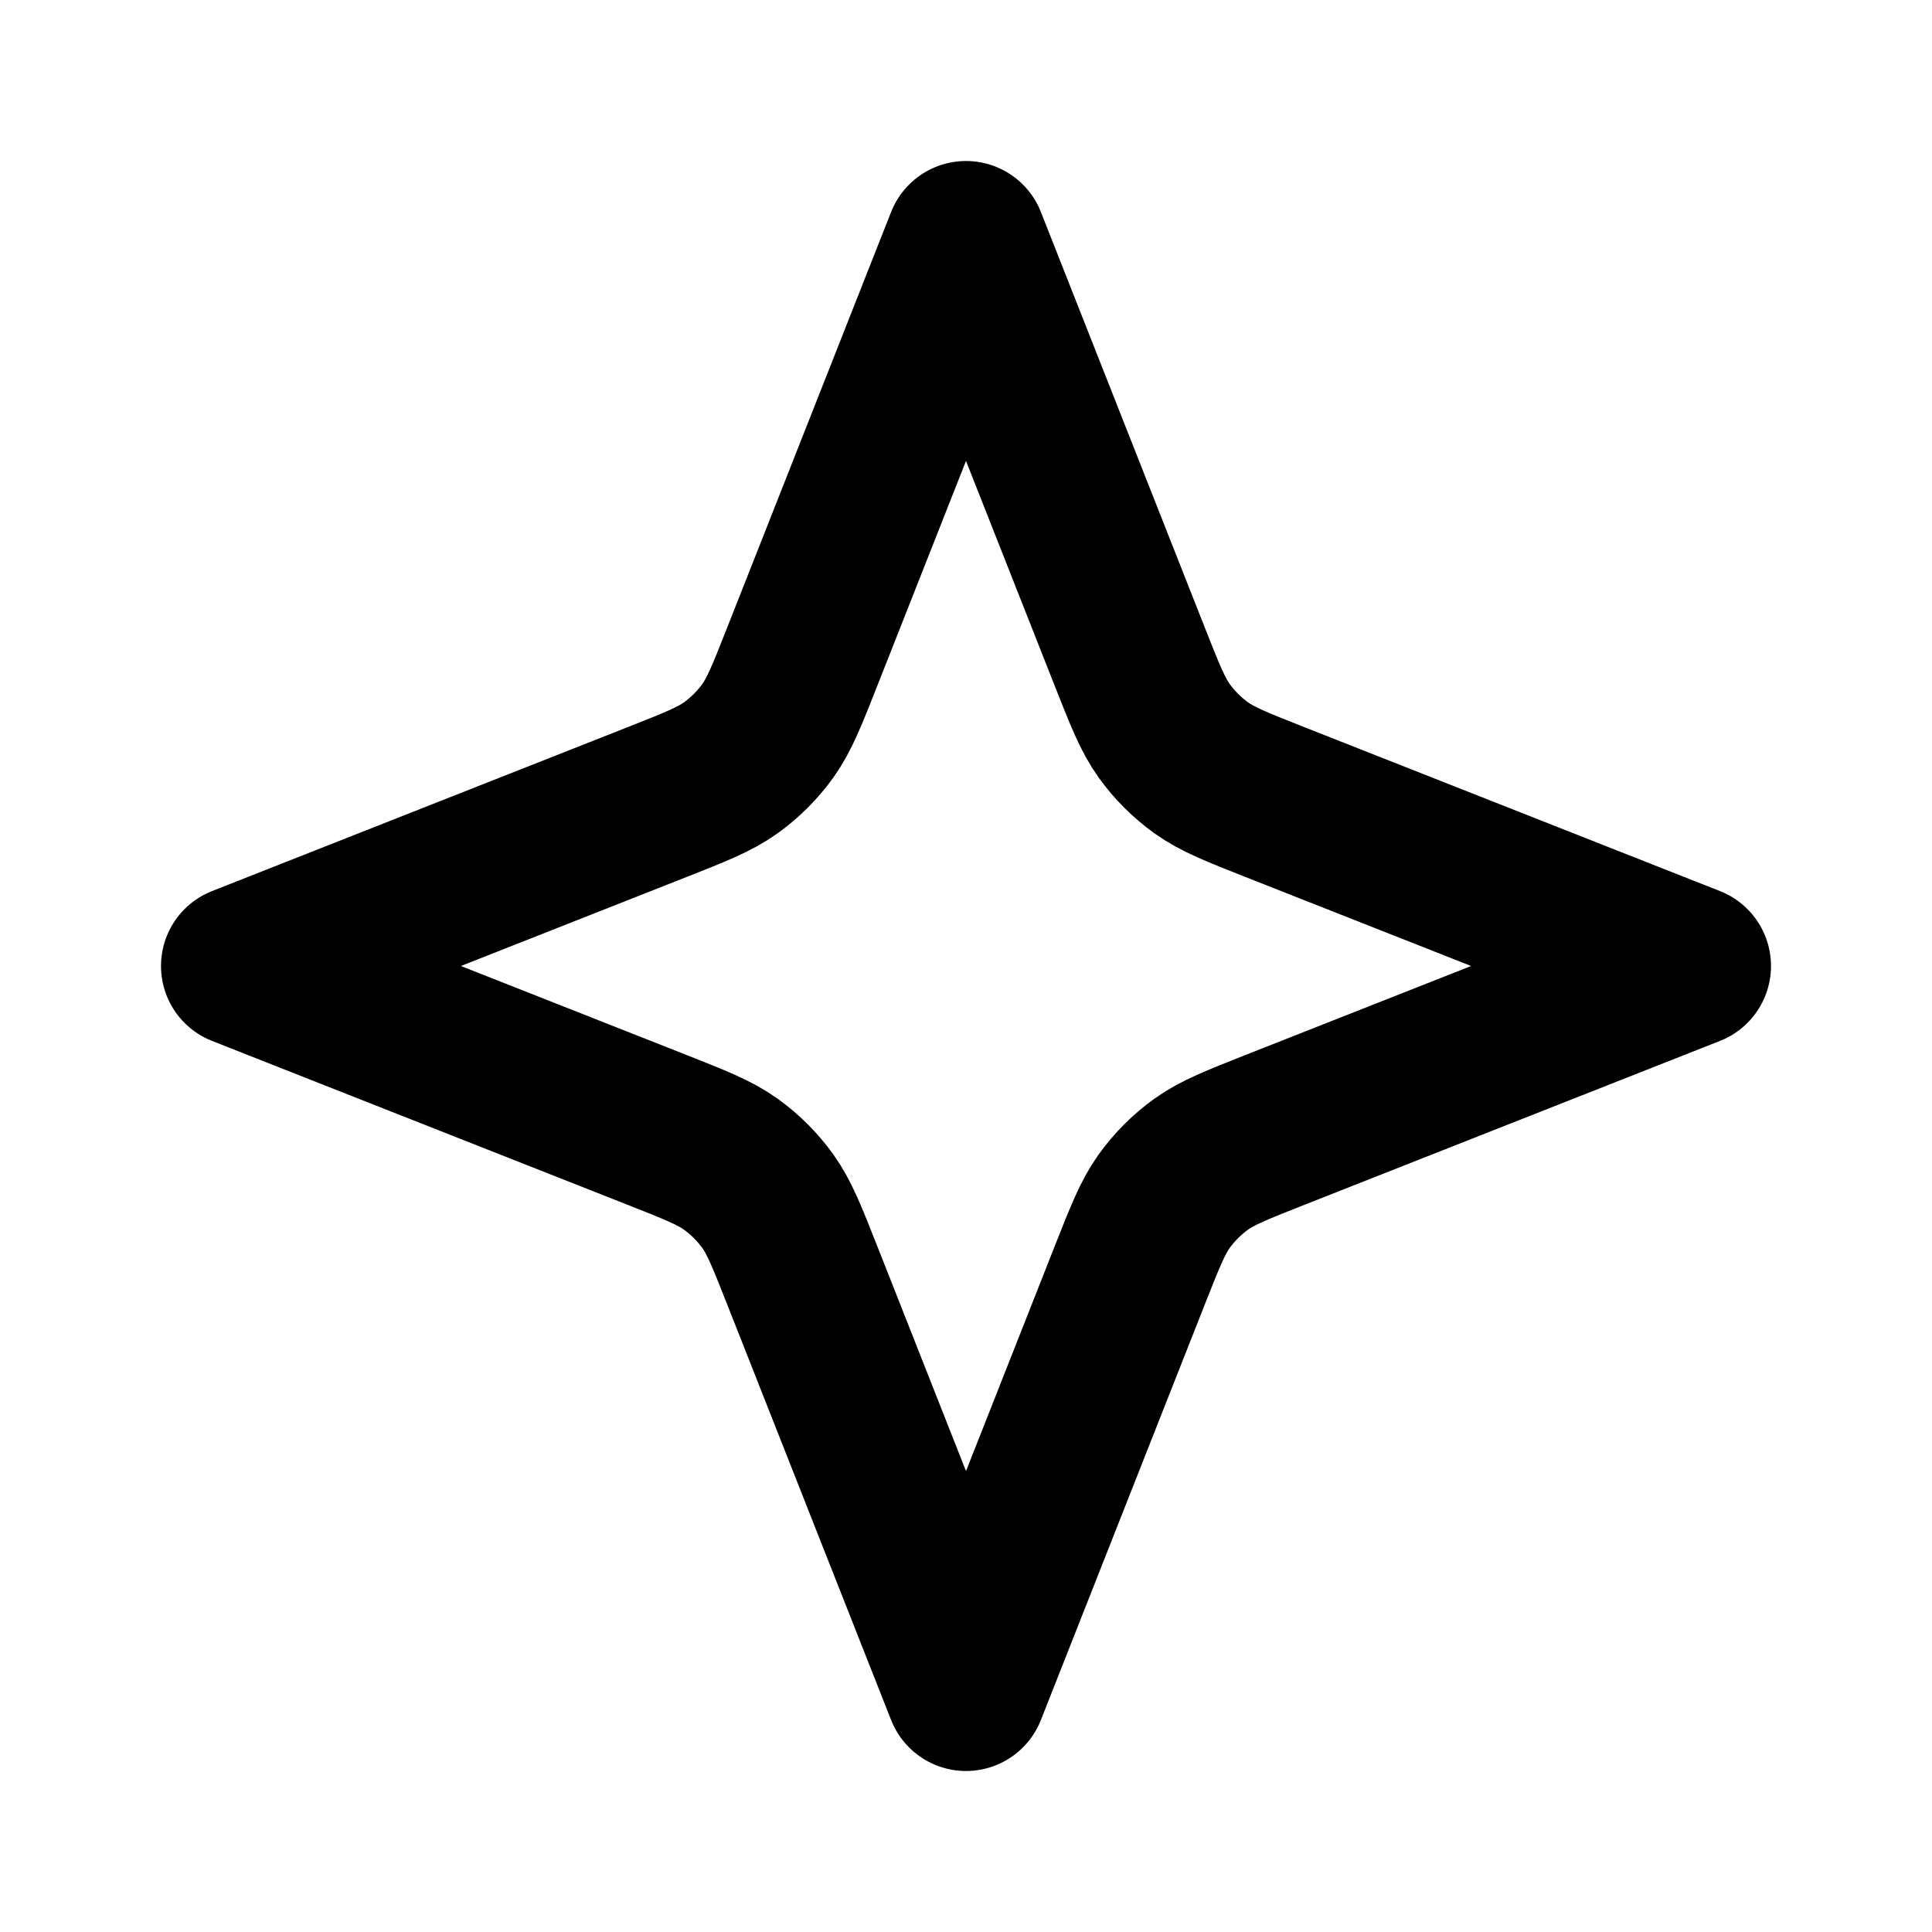
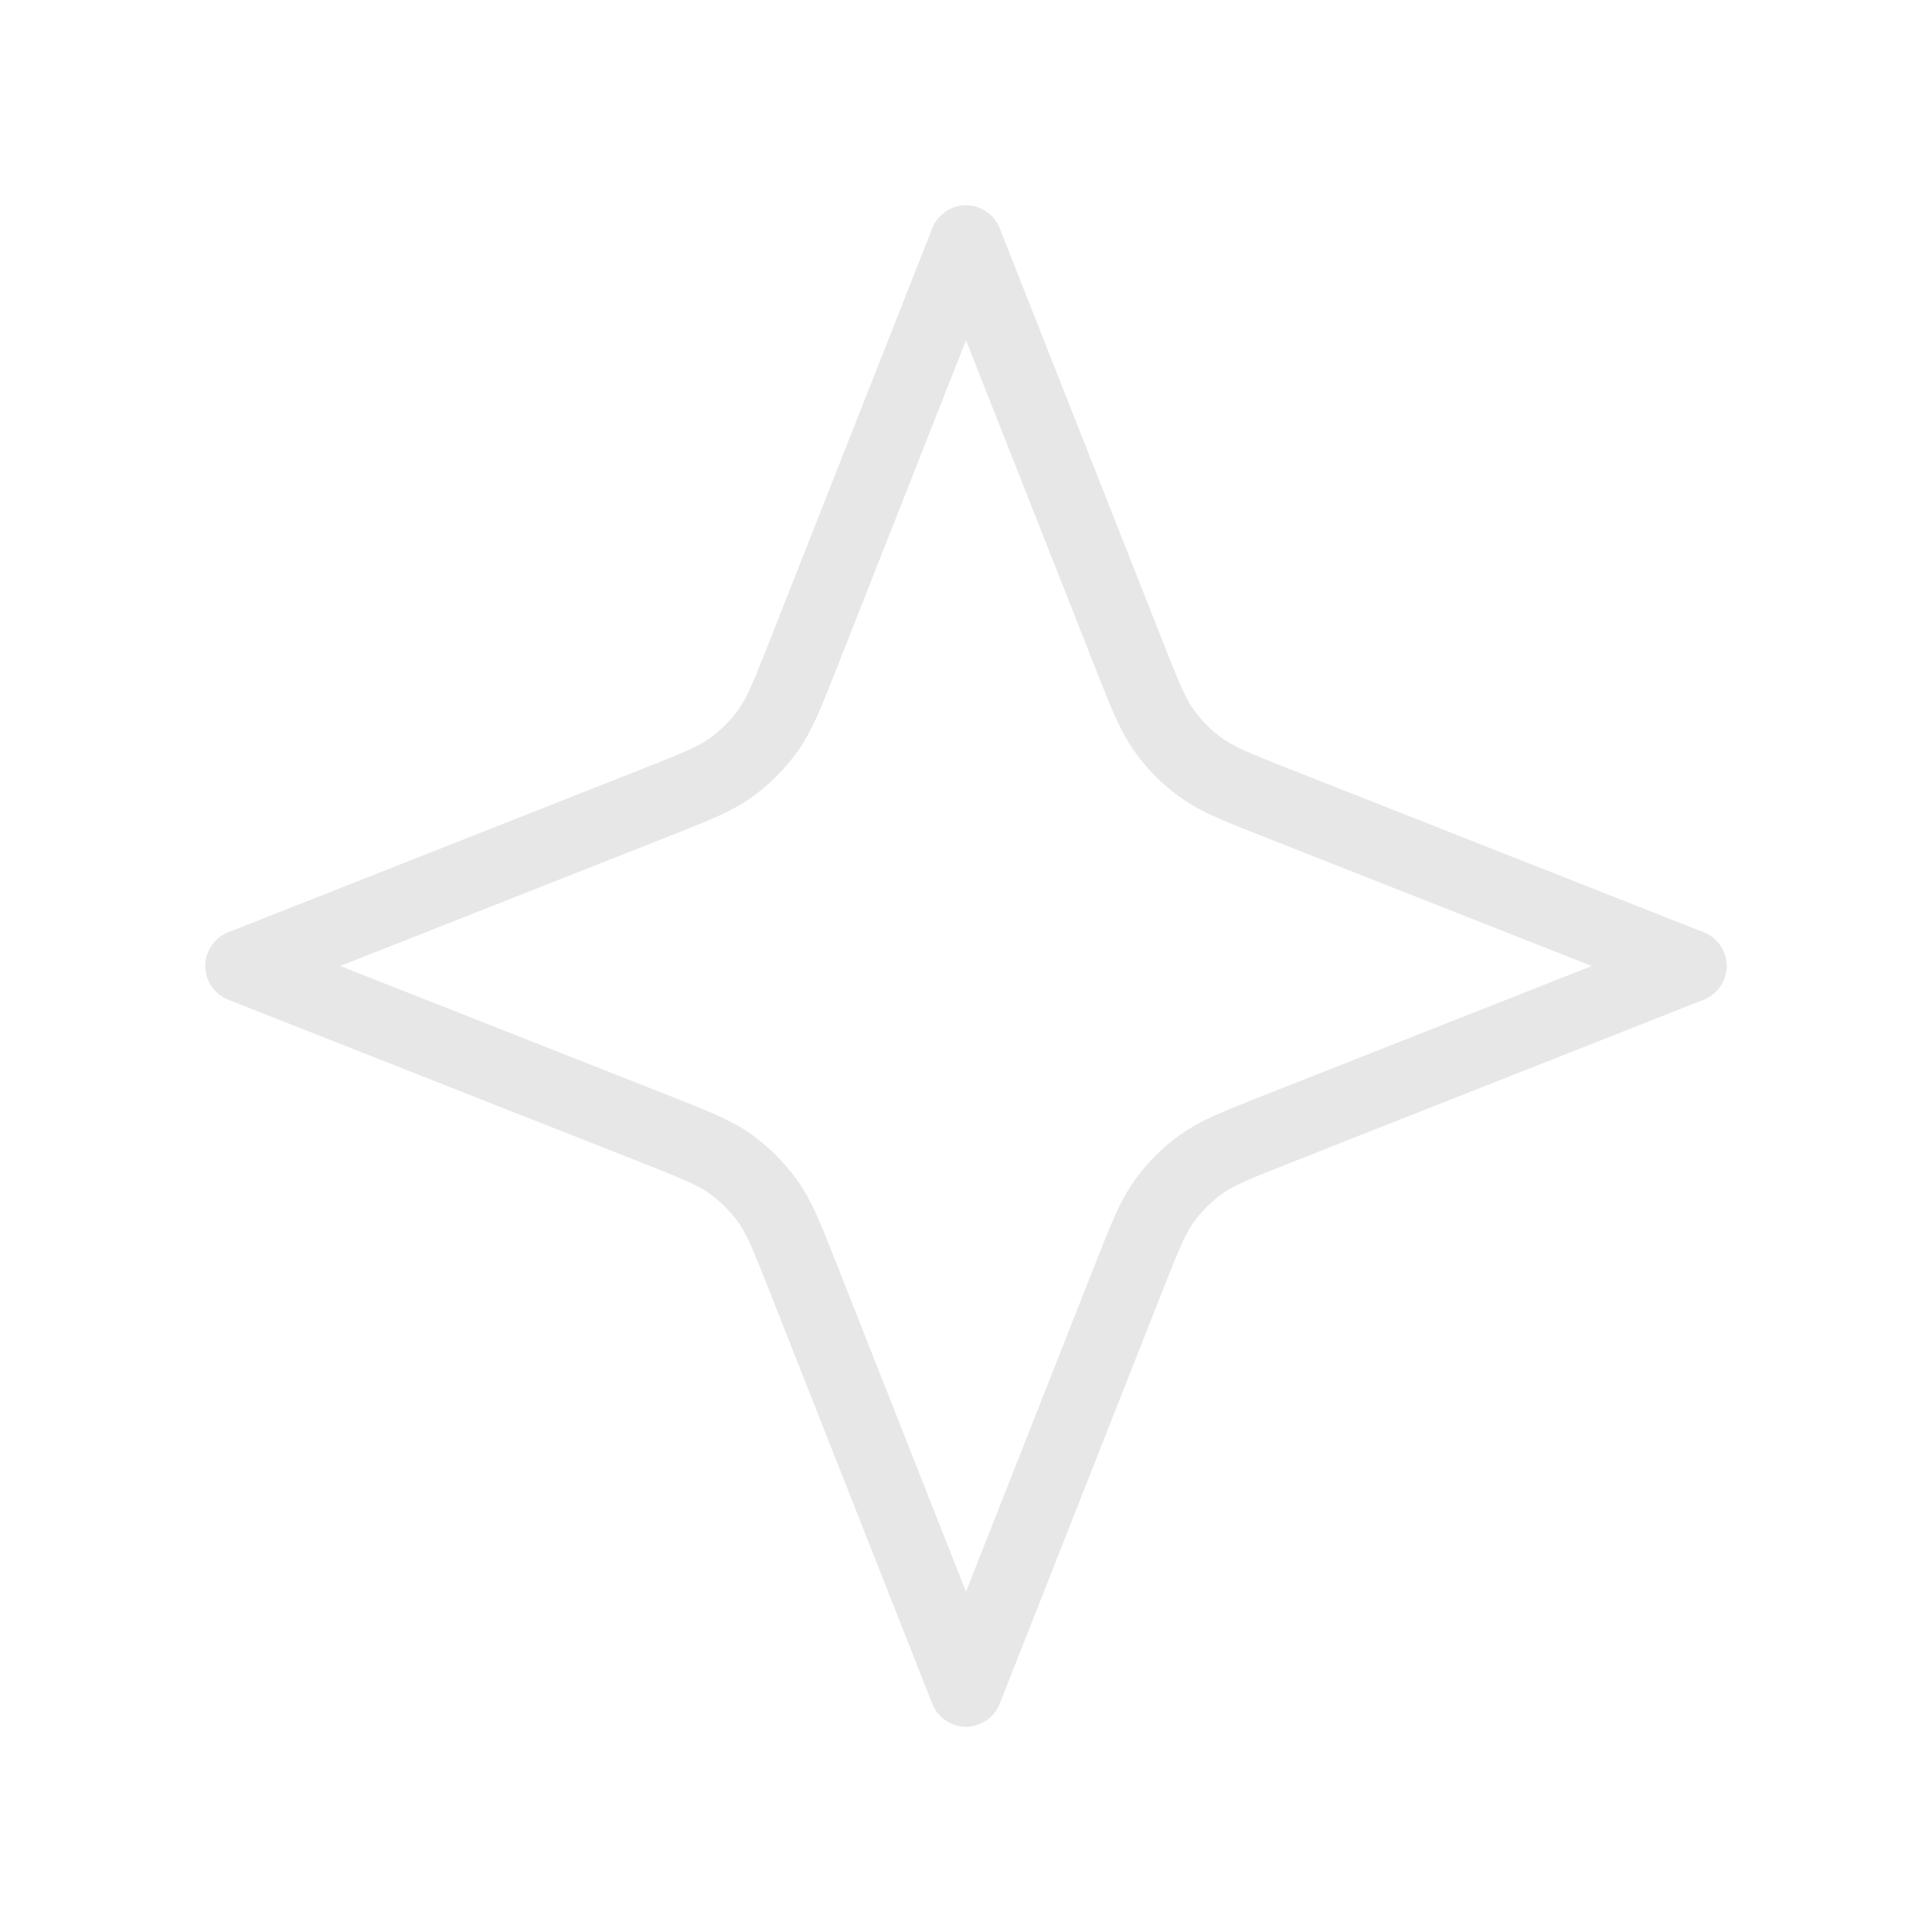
- <svg xmlns="http://www.w3.org/2000/svg" width="800px" height="800px" viewBox="0 0 24 24" fill="none">
-   <path d="M12 3L14.036 8.162C14.224 8.638 14.318 8.876 14.461 9.077C14.589 9.255 14.745 9.411 14.923 9.539C15.124 9.682 15.362 9.776 15.838 9.964L21 12L15.838 14.036C15.362 14.224 15.124 14.318 14.923 14.461C14.745 14.589 14.589 14.745 14.461 14.923C14.318 15.124 14.224 15.362 14.036 15.838L12 21L9.964 15.838C9.776 15.362 9.682 15.124 9.539 14.923C9.411 14.745 9.255 14.589 9.077 14.461C8.876 14.318 8.638 14.224 8.162 14.036L3 12L8.162 9.964C8.638 9.776 8.876 9.682 9.077 9.539C9.255 9.411 9.411 9.255 9.539 9.077C9.682 8.876 9.776 8.638 9.964 8.162L12 3Z" stroke="#000000" stroke-width="2" stroke-linecap="round" stroke-linejoin="round" />
+ <svg xmlns="http://www.w3.org/2000/svg" version="1.1" id="Capa_1" x="0px" y="0px" viewBox="0 0 800 800" style="enable-background:new 0 0 800 800;" xml:space="preserve">
+   <style type="text/css">
+ 	.st0{fill:none;stroke:#E7E7E7;stroke-width:30;stroke-linecap:round;stroke-linejoin:round;stroke-miterlimit:133.333;}
+ </style>
+   <path class="st0" d="M400,100l67.9,172.1c6.3,15.9,9.4,23.8,14.2,30.5c4.2,5.9,9.4,11.1,15.4,15.4c6.7,4.8,14.6,7.9,30.5,14.2  L700,400l-172.1,67.9c-15.9,6.3-23.8,9.4-30.5,14.2c-5.9,4.2-11.1,9.4-15.4,15.4c-4.8,6.7-7.9,14.6-14.2,30.5L400,700l-67.9-172.1  c-6.3-15.9-9.4-23.8-14.2-30.5c-4.3-5.9-9.4-11.1-15.4-15.4c-6.7-4.8-14.6-7.9-30.5-14.2L100,400l172.1-67.9  c15.9-6.3,23.8-9.4,30.5-14.2c5.9-4.3,11.1-9.4,15.4-15.4c4.8-6.7,7.9-14.6,14.2-30.5L400,100z" />
</svg>
